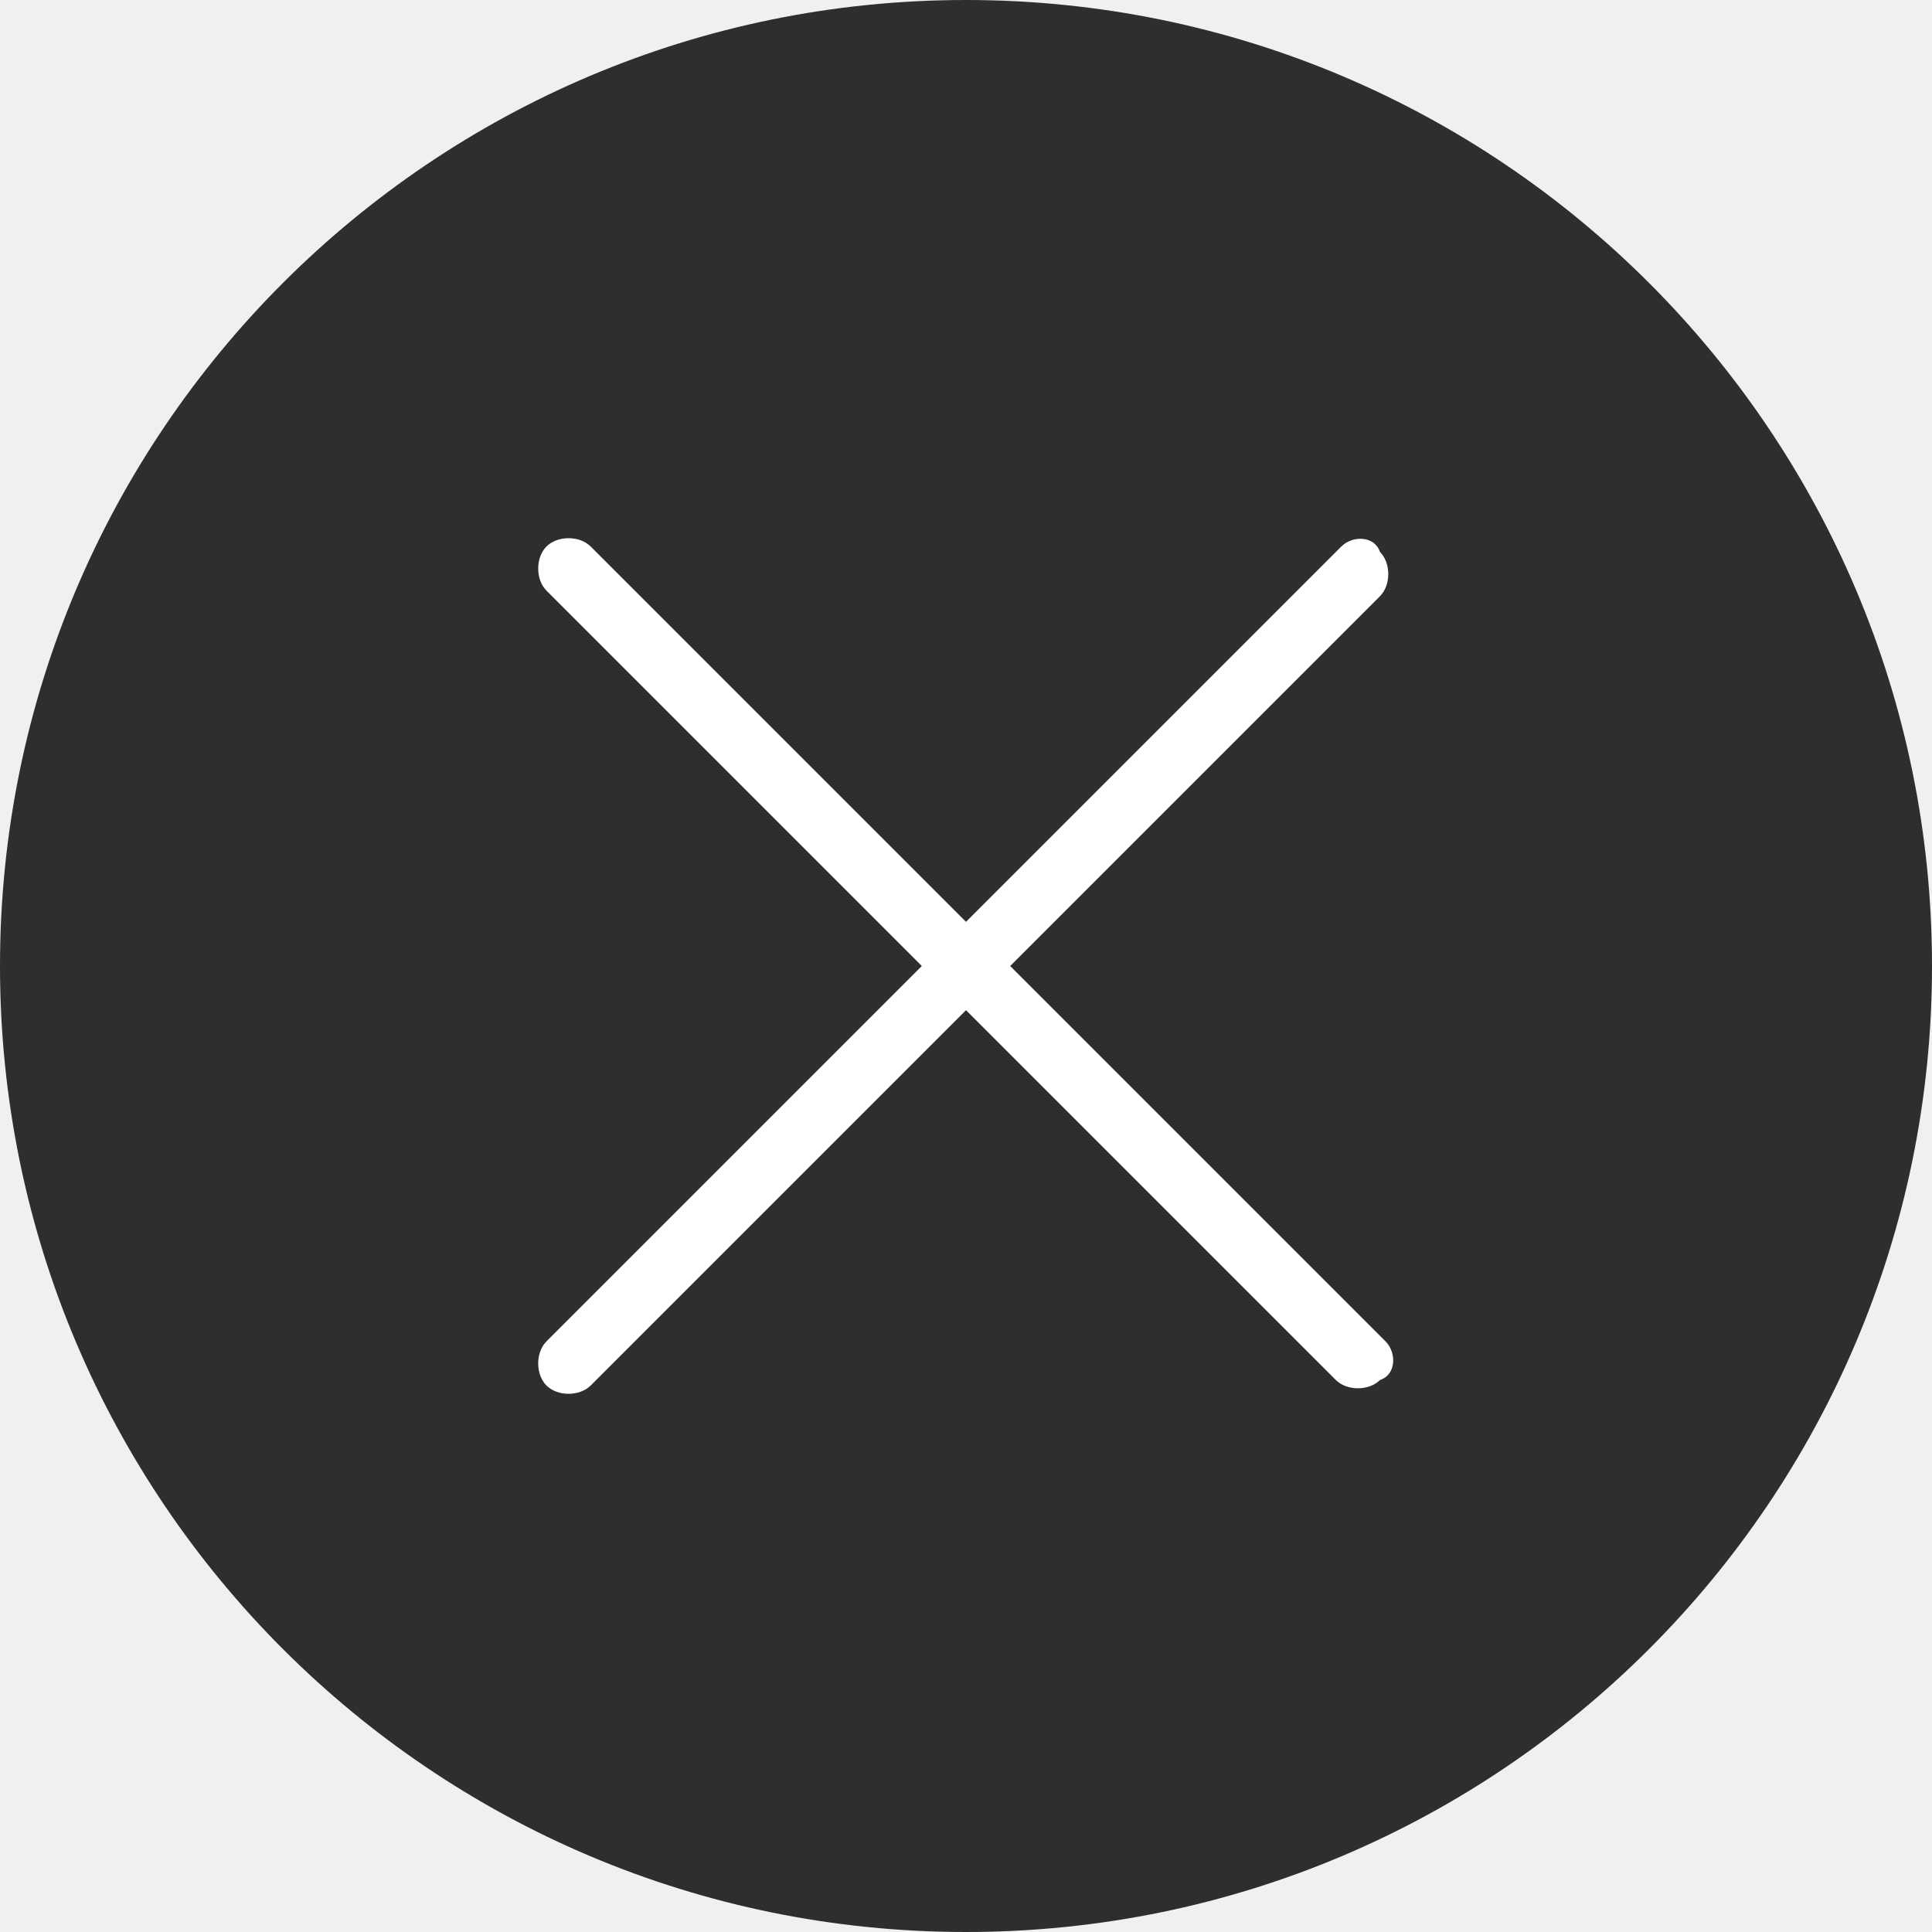
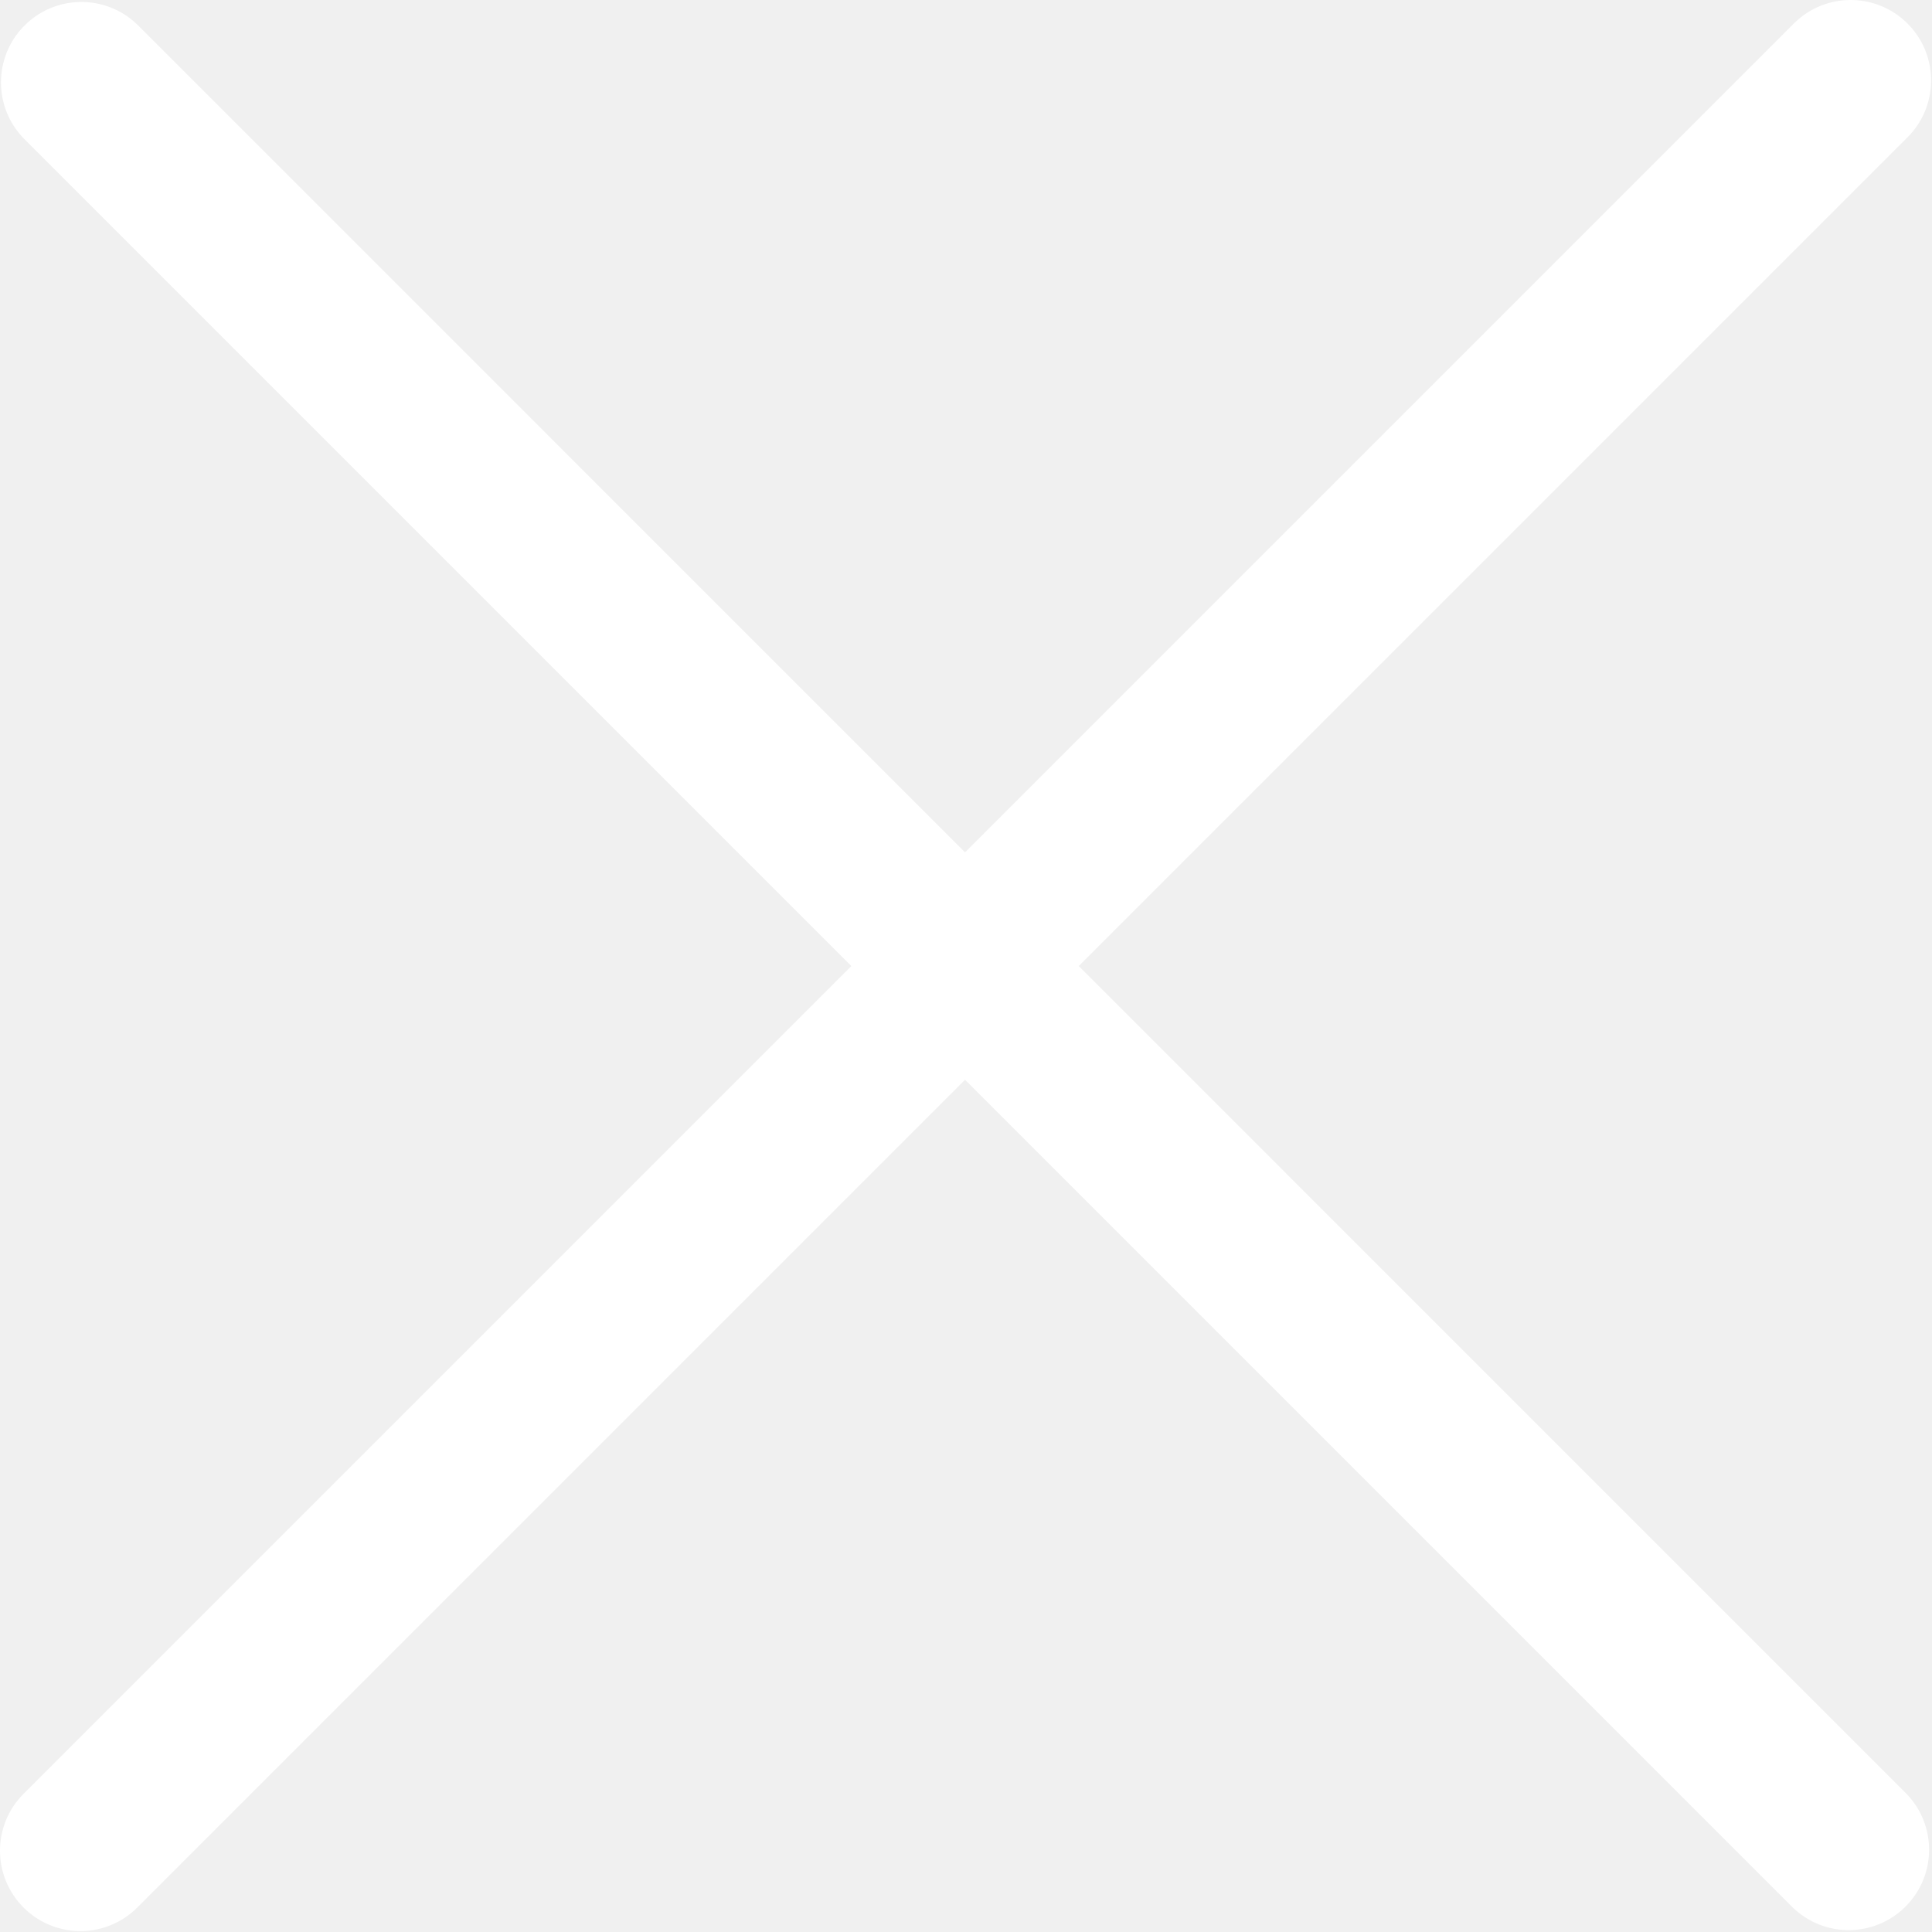
- <svg xmlns="http://www.w3.org/2000/svg" version="1.1" id="Слой_1" x="0px" y="0px" viewBox="0 0 35 35" style="enable-background:new 0 0 35 35;" xml:space="preserve">
-   <style type="text/css">
- 	.st0{fill:#2E2E2E;}
- 	.st1{fill:#FFFFFF;}
- </style>
-   <g>
-     <circle id="XMLID_3_" class="st0" cx="17.5" cy="17.5" r="17.5" />
-     <g>
-       <path id="XMLID_2_" class="st1" d="M24.3,9.9L9.9,24.3c-0.2,0.2-0.2,0.6,0,0.8c0.2,0.2,0.6,0.2,0.8,0l14.3-14.3    c0.2-0.2,0.2-0.6,0-0.8C24.9,9.7,24.5,9.7,24.3,9.9z" />
-       <path id="XMLID_1_" class="st1" d="M25.1,24.3L10.7,9.9c-0.2-0.2-0.6-0.2-0.8,0s-0.2,0.6,0,0.8l14.3,14.3c0.2,0.2,0.6,0.2,0.8,0    C25.3,24.9,25.3,24.5,25.1,24.3z" />
-     </g>
-   </g>
+ <svg xmlns="http://www.w3.org/2000/svg" width="410" height="410" viewBox="0 0 410 410" fill="none">
+   <path d="M228.929 205.01L404.596 29.343C411.376 22.795 411.564 11.991 405.016 5.211C398.468 -1.569 387.664 -1.757 380.884 4.791C380.742 4.928 380.602 5.068 380.464 5.211L204.796 180.878L29.129 5.21C22.349 -1.338 11.545 -1.15 4.997 5.63C-1.391 12.244 -1.391 22.729 4.997 29.343L180.664 205.01L4.997 380.677C-1.666 387.341 -1.666 398.145 4.997 404.809C11.661 411.471 22.465 411.471 29.129 404.809L204.796 229.142L380.463 404.809C387.243 411.357 398.047 411.169 404.595 404.389C410.982 397.775 410.982 387.29 404.595 380.677L228.929 205.01Z" fill="white" />
</svg>
